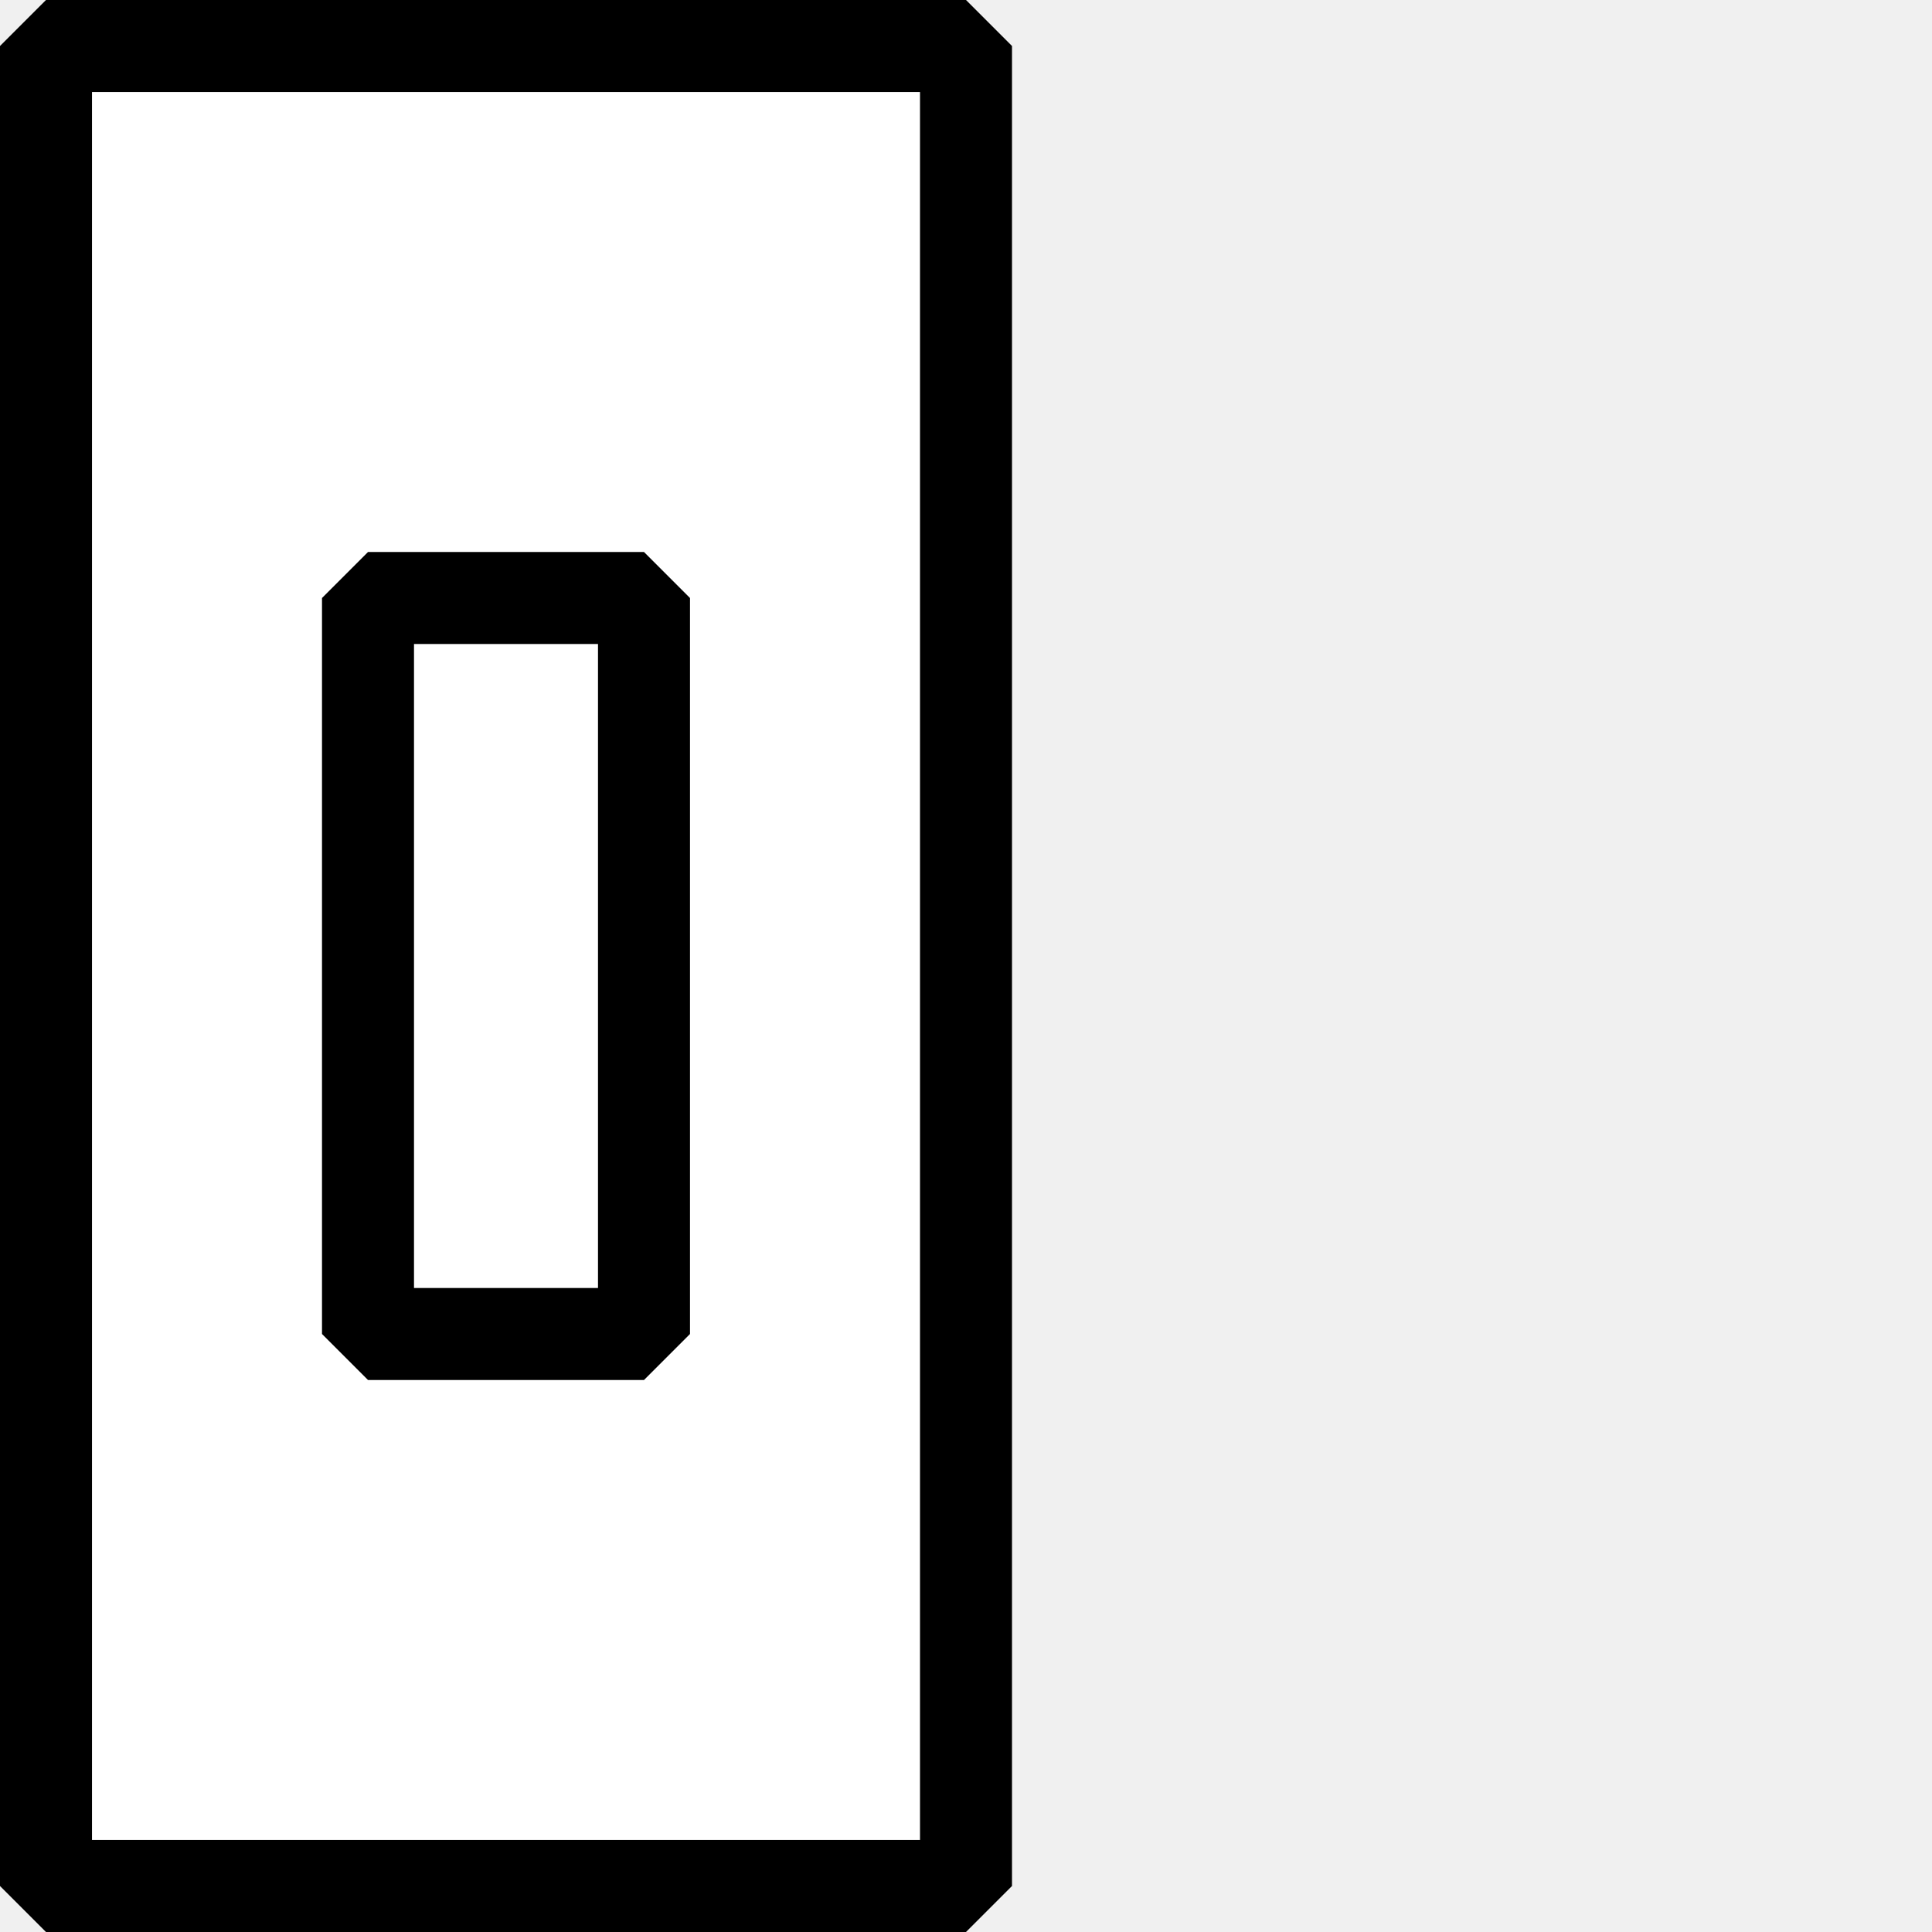
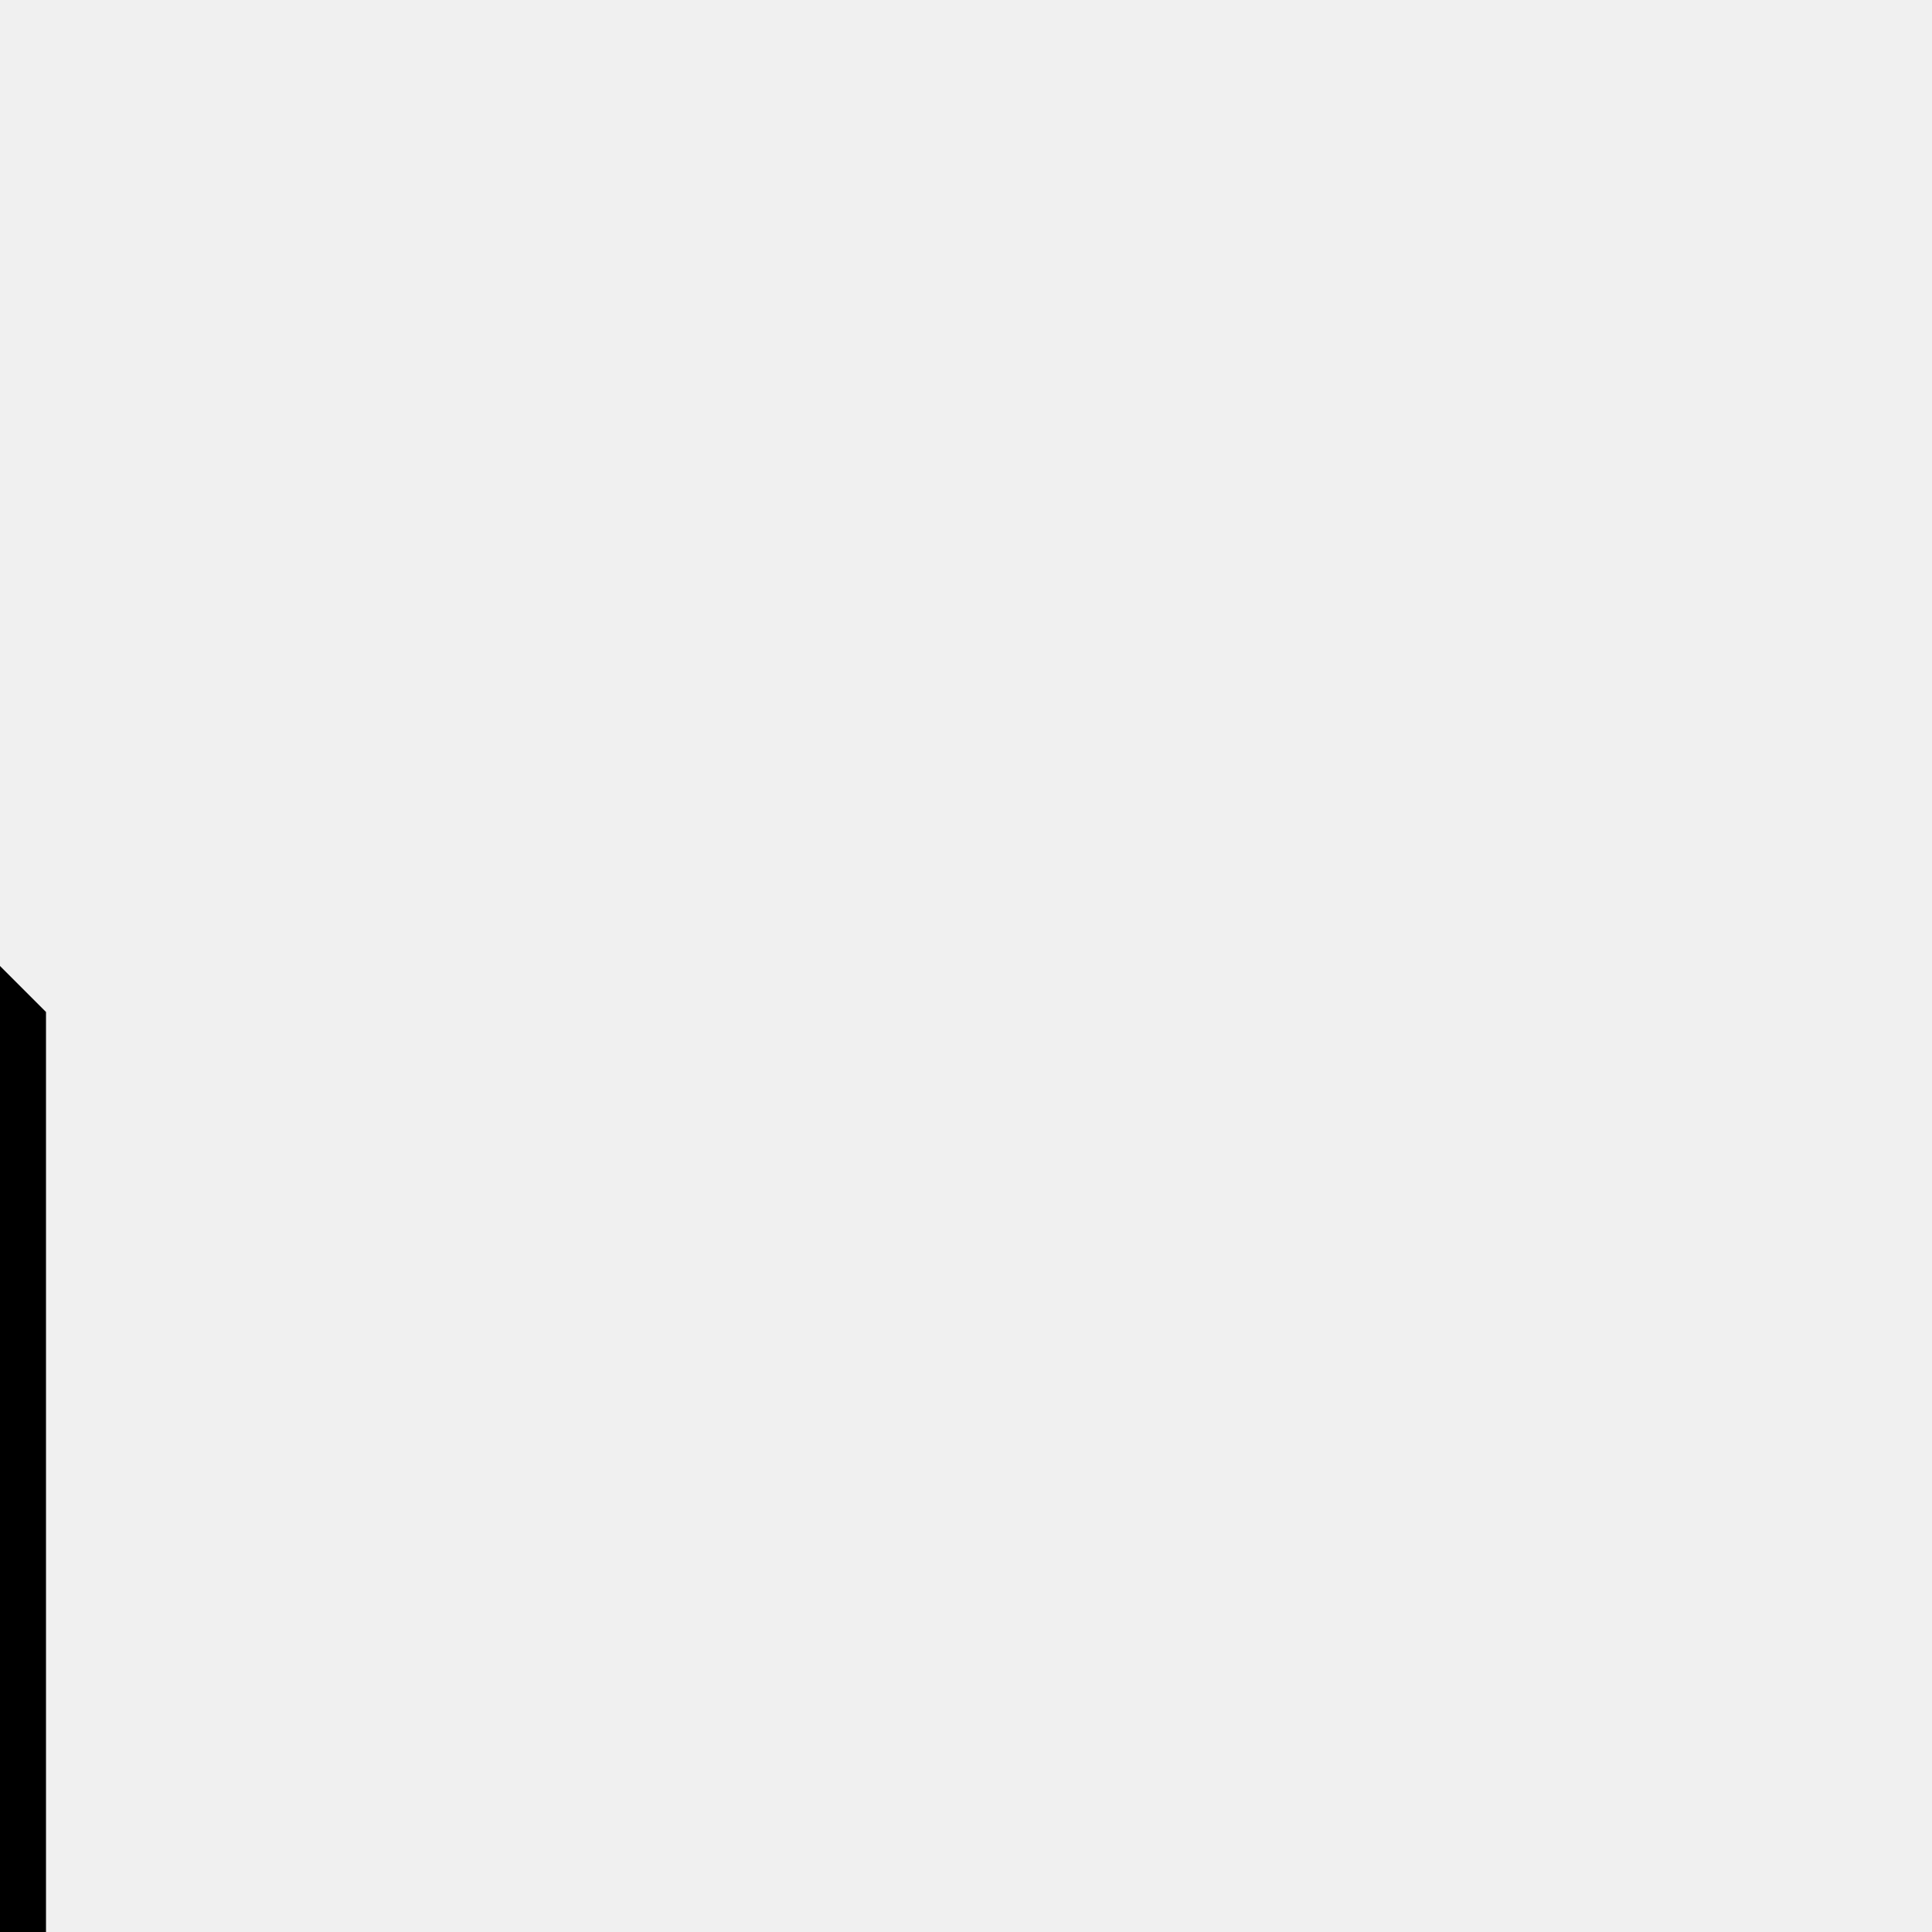
<svg xmlns="http://www.w3.org/2000/svg" width="21" height="21" version="1.1">
-   <rect style="fill:#ffffff;stroke:#000000;stroke-width:1;stroke-linejoin:bevel;stroke-miterlimit:4;stroke-opacity:1;stroke-dasharray:none" width="10" height="20" x="0.5" y="0.5" id="rect4" />
-   <rect style="fill:#ffffff;fill-opacity:1;stroke:#000000;stroke-width:1;stroke-linejoin:bevel;stroke-miterlimit:4;stroke-opacity:1;stroke-dasharray:none" width="3" height="8" x="4" y="6.5" />
+   <rect style="fill:#ffffff;stroke:#000000;stroke-width:1;stroke-linejoin:bevel;stroke-miterlimit:4;stroke-dasharray:none;stroke-opacity:1" width="10" height="20" x="-10" y="11" />
+   <rect style="fill:#ffffff;fill-opacity:1;stroke:#000000;stroke-width:1;stroke-linejoin:bevel;stroke-miterlimit:4;stroke-dasharray:none;stroke-opacity:1" width="3" height="8" x="-6.5" y="17" />
</svg>
